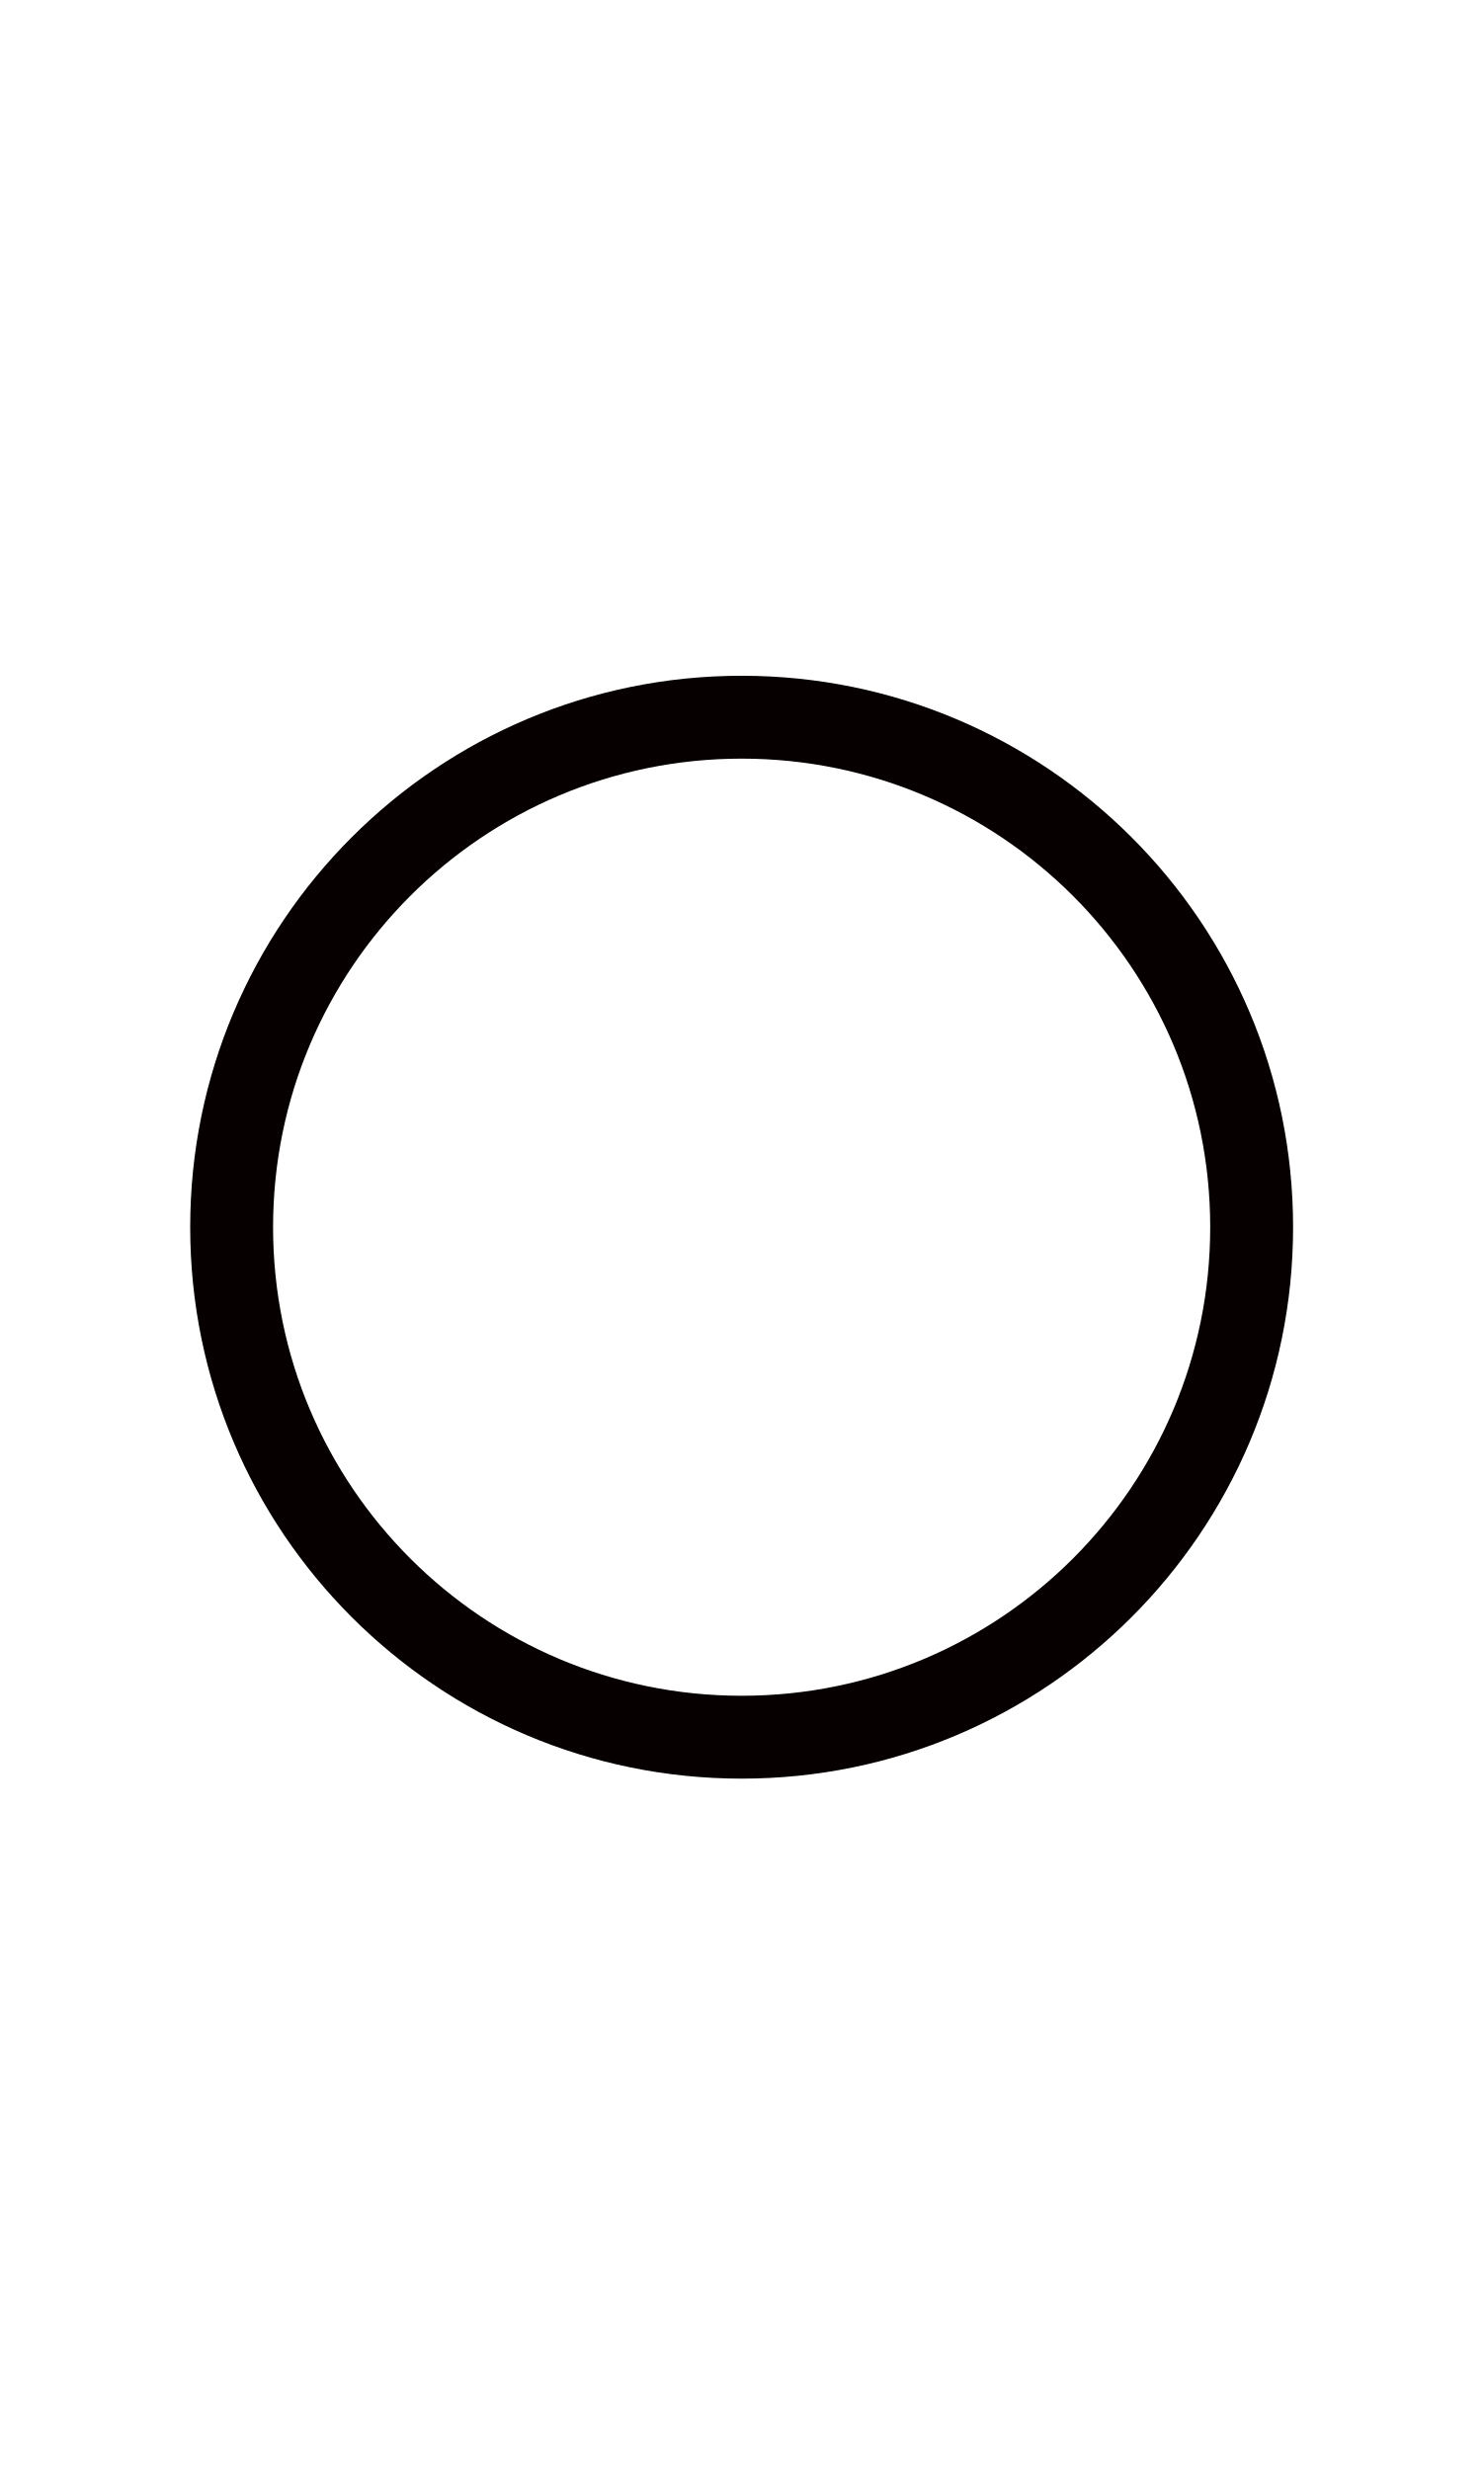
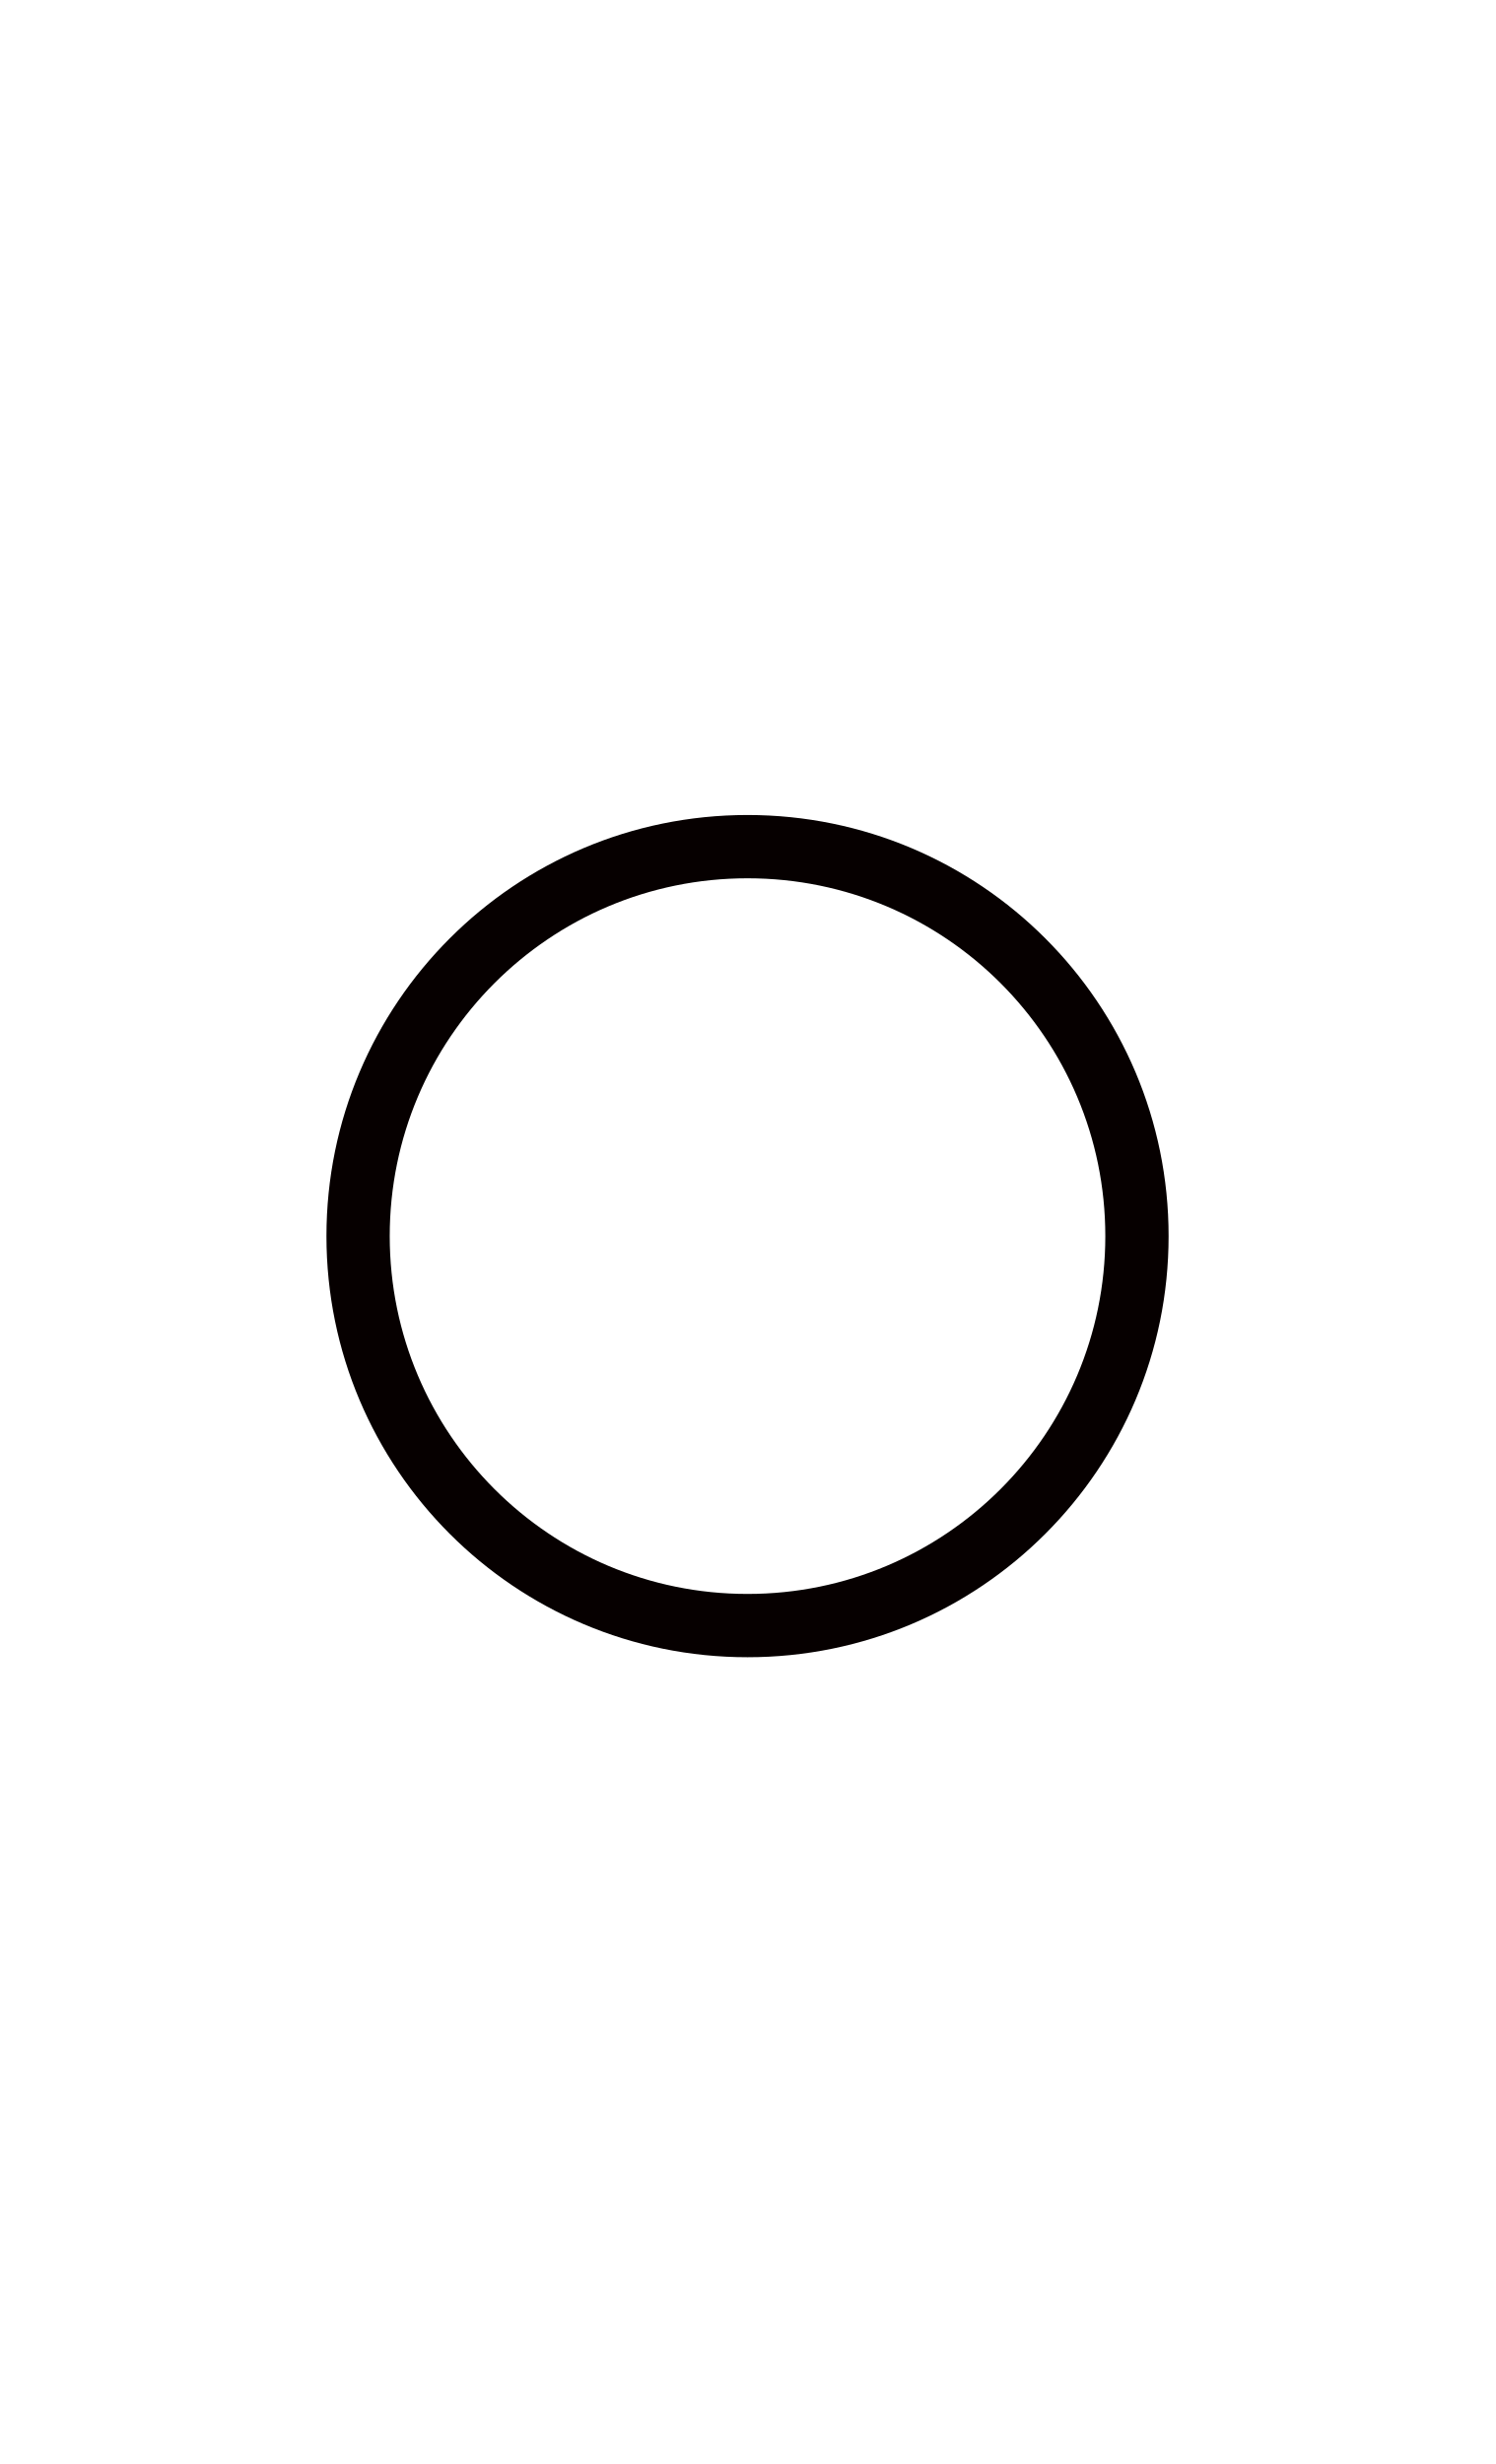
- <svg xmlns="http://www.w3.org/2000/svg" version="1.1" viewBox="-10 0 600.51 1000" id="svg1" xml:space="preserve" width="600.51" height="1000">
+ <svg xmlns="http://www.w3.org/2000/svg" width="606.813mm" height="1000mm" viewBox="0 0 606.813 1000" version="1.1" id="svg1" xml:space="preserve">
  <defs id="defs1" />
-   <g id="layer6" style="display:inline">
-     <path id="path4" style="fill:#060000;fill-opacity:1;stroke:none;stroke-width:7.559;stroke-linecap:round;stroke-linejoin:round;stroke-dashoffset:13.937" d="M 290.254,273.586 A 223.256,223.256 0 0 0 67,496.84 223.256,223.256 0 0 0 290.254,720.096 223.256,223.256 0 0 0 513.51,496.84 223.256,223.256 0 0 0 290.254,273.586 Z m 0,33.553 A 189.703,189.703 0 0 1 479.957,496.84 189.703,189.703 0 0 1 290.254,686.543 189.703,189.703 0 0 1 100.553,496.84 189.703,189.703 0 0 1 290.254,307.139 Z" />
-   </g>
+   <path id="path4" style="display:inline;fill:#060000;fill-opacity:1;stroke:none;stroke-width:5.787;stroke-linecap:round;stroke-linejoin:round;stroke-dashoffset:13.937" d="M 303.406,330.764 A 170.907,170.907 0 0 0 132.5,501.669 170.907,170.907 0 0 0 303.406,672.577 170.907,170.907 0 0 0 474.313,501.669 170.907,170.907 0 0 0 303.406,330.764 Z m 0,25.685 A 145.222,145.222 0 0 1 448.628,501.669 145.222,145.222 0 0 1 303.406,646.891 145.222,145.222 0 0 1 158.185,501.669 145.222,145.222 0 0 1 303.406,356.449 Z" />
</svg>
